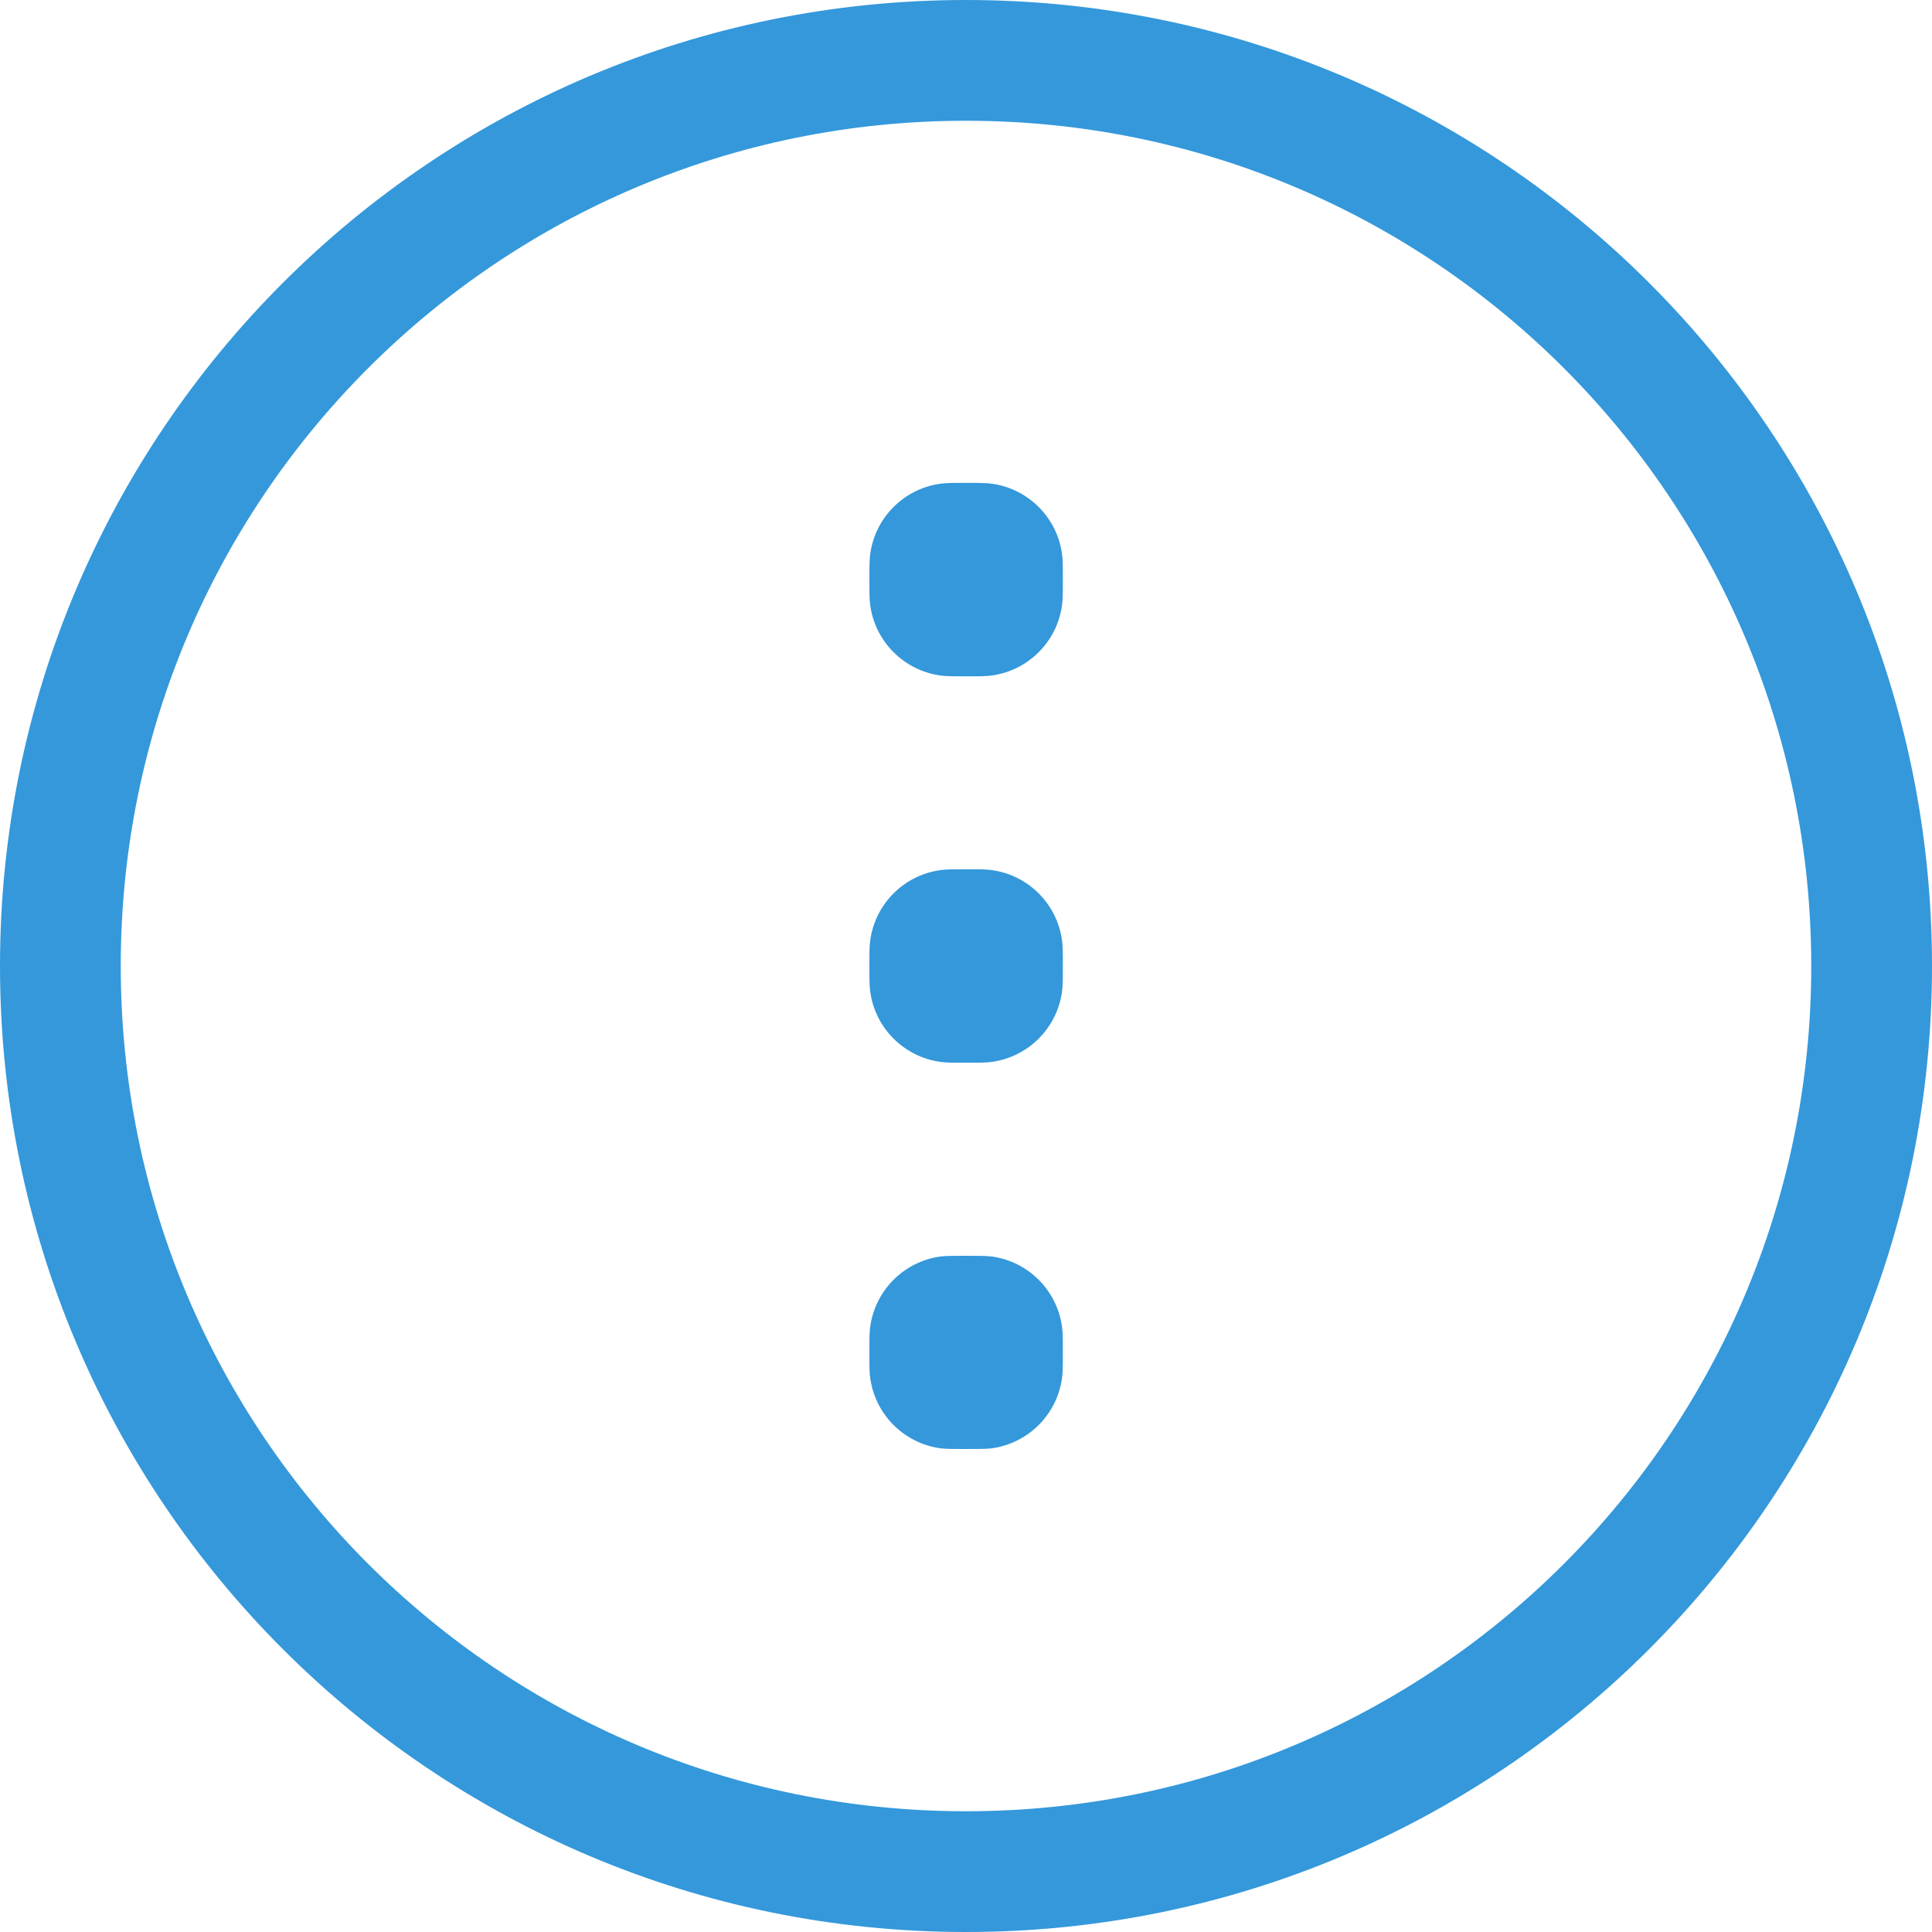
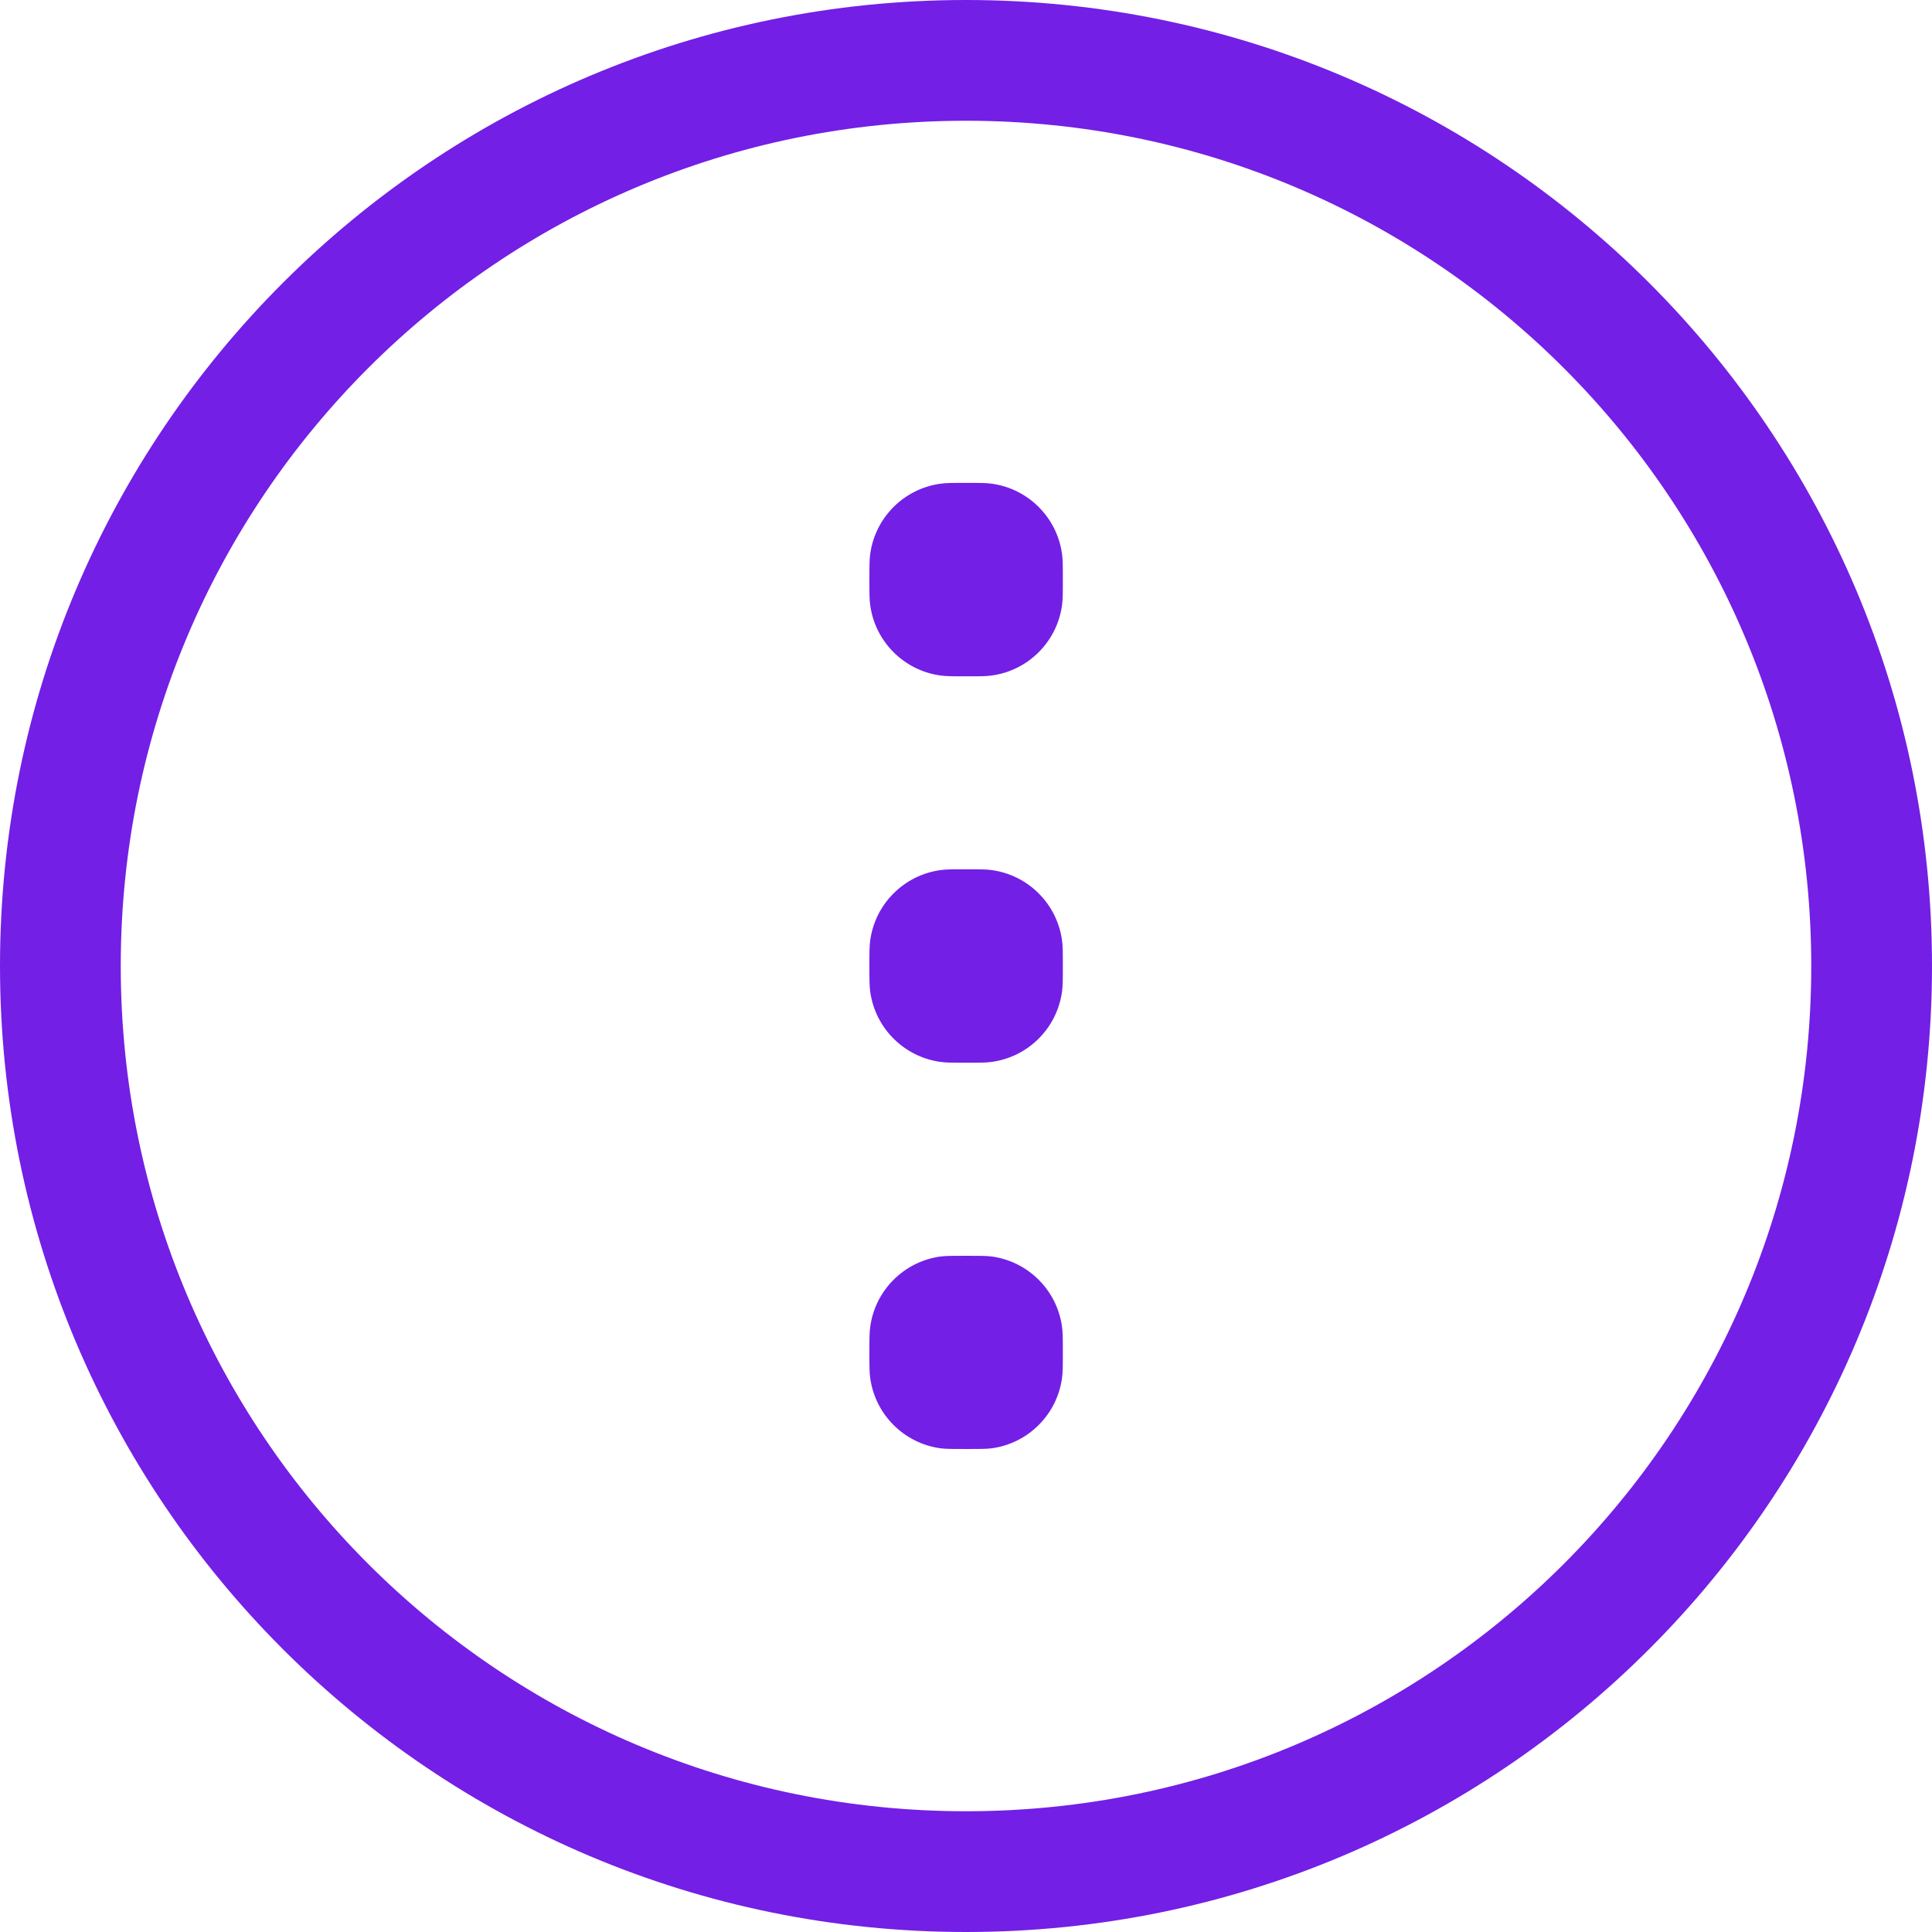
<svg xmlns="http://www.w3.org/2000/svg" viewBox="0 0 16 16">
-   <path d="m8 15c3.87 0 7-3.13 7-7s-3.13-7-7-7-7 3.13-7 7 3.13 7 7 7zm0 1c4.42 0 8-3.58 8-8s-3.58-8-8-8-8 3.58-8 8 3.58 8 8 8z" clip-rule="evenodd" fill="#3498db" fill-rule="evenodd" />
-   <path d="m7.2 4.8c0-0.111 0-0.167 0.007-0.214 0.042-0.301 0.279-0.538 0.58-0.58 0.047-0.007 0.102-0.007 0.214-0.007 0.111 0 0.167 0 0.214 0.007 0.301 0.042 0.538 0.279 0.58 0.58 0.007 0.047 0.007 0.102 0.007 0.214s0 0.167-0.007 0.214c-0.042 0.301-0.279 0.538-0.58 0.58-0.047 0.007-0.102 0.007-0.214 0.007-0.111 0-0.167 0-0.214-0.007-0.301-0.042-0.538-0.279-0.58-0.58-0.007-0.047-0.007-0.102-0.007-0.214z" fill="#3498db" />
-   <path d="m7.2 8c0-0.111 0-0.167 0.007-0.214 0.042-0.301 0.279-0.538 0.58-0.58 0.047-0.007 0.102-0.007 0.214-0.007 0.111 0 0.167 0 0.214 0.007 0.301 0.042 0.538 0.279 0.58 0.58 0.007 0.047 0.007 0.102 0.007 0.214s0 0.167-0.007 0.214c-0.042 0.301-0.279 0.538-0.58 0.58-0.047 0.007-0.102 0.007-0.214 0.007-0.111 0-0.167 0-0.214-0.007-0.301-0.042-0.538-0.279-0.58-0.58-0.007-0.047-0.007-0.102-0.007-0.214z" fill="#3498db" />
-   <path d="m7.2 11.2c0-0.112 0-0.167 0.007-0.214 0.042-0.301 0.279-0.538 0.58-0.58 0.047-0.006 0.102-0.006 0.214-0.006 0.111 0 0.167 0 0.214 0.006 0.301 0.042 0.538 0.279 0.58 0.58 0.007 0.047 0.007 0.102 0.007 0.214s0 0.167-0.007 0.214c-0.042 0.301-0.279 0.538-0.58 0.58-0.047 0.006-0.102 0.006-0.214 0.006-0.111 0-0.167 0-0.214-0.006-0.301-0.042-0.538-0.279-0.58-0.58-0.007-0.047-0.007-0.102-0.007-0.214z" fill="#3498db" />
+   <path d="m8 15c3.87 0 7-3.13 7-7s-3.13-7-7-7-7 3.13-7 7 3.13 7 7 7zm0 1c4.42 0 8-3.58 8-8s-3.58-8-8-8-8 3.58-8 8 3.58 8 8 8z" clip-rule="evenodd" fill="#731FE6" fill-rule="evenodd" />
+   <path d="m7.2 4.8c0-0.111 0-0.167 0.007-0.214 0.042-0.301 0.279-0.538 0.58-0.58 0.047-0.007 0.102-0.007 0.214-0.007 0.111 0 0.167 0 0.214 0.007 0.301 0.042 0.538 0.279 0.58 0.58 0.007 0.047 0.007 0.102 0.007 0.214s0 0.167-0.007 0.214c-0.042 0.301-0.279 0.538-0.58 0.58-0.047 0.007-0.102 0.007-0.214 0.007-0.111 0-0.167 0-0.214-0.007-0.301-0.042-0.538-0.279-0.58-0.58-0.007-0.047-0.007-0.102-0.007-0.214z" fill="#731FE6" />
+   <path d="m7.2 8c0-0.111 0-0.167 0.007-0.214 0.042-0.301 0.279-0.538 0.58-0.58 0.047-0.007 0.102-0.007 0.214-0.007 0.111 0 0.167 0 0.214 0.007 0.301 0.042 0.538 0.279 0.58 0.58 0.007 0.047 0.007 0.102 0.007 0.214s0 0.167-0.007 0.214c-0.042 0.301-0.279 0.538-0.58 0.58-0.047 0.007-0.102 0.007-0.214 0.007-0.111 0-0.167 0-0.214-0.007-0.301-0.042-0.538-0.279-0.58-0.58-0.007-0.047-0.007-0.102-0.007-0.214z" fill="#731FE6" />
+   <path d="m7.2 11.2c0-0.112 0-0.167 0.007-0.214 0.042-0.301 0.279-0.538 0.58-0.58 0.047-0.006 0.102-0.006 0.214-0.006 0.111 0 0.167 0 0.214 0.006 0.301 0.042 0.538 0.279 0.58 0.58 0.007 0.047 0.007 0.102 0.007 0.214s0 0.167-0.007 0.214c-0.042 0.301-0.279 0.538-0.58 0.58-0.047 0.006-0.102 0.006-0.214 0.006-0.111 0-0.167 0-0.214-0.006-0.301-0.042-0.538-0.279-0.58-0.58-0.007-0.047-0.007-0.102-0.007-0.214z" fill="#731FE6" />
</svg>
